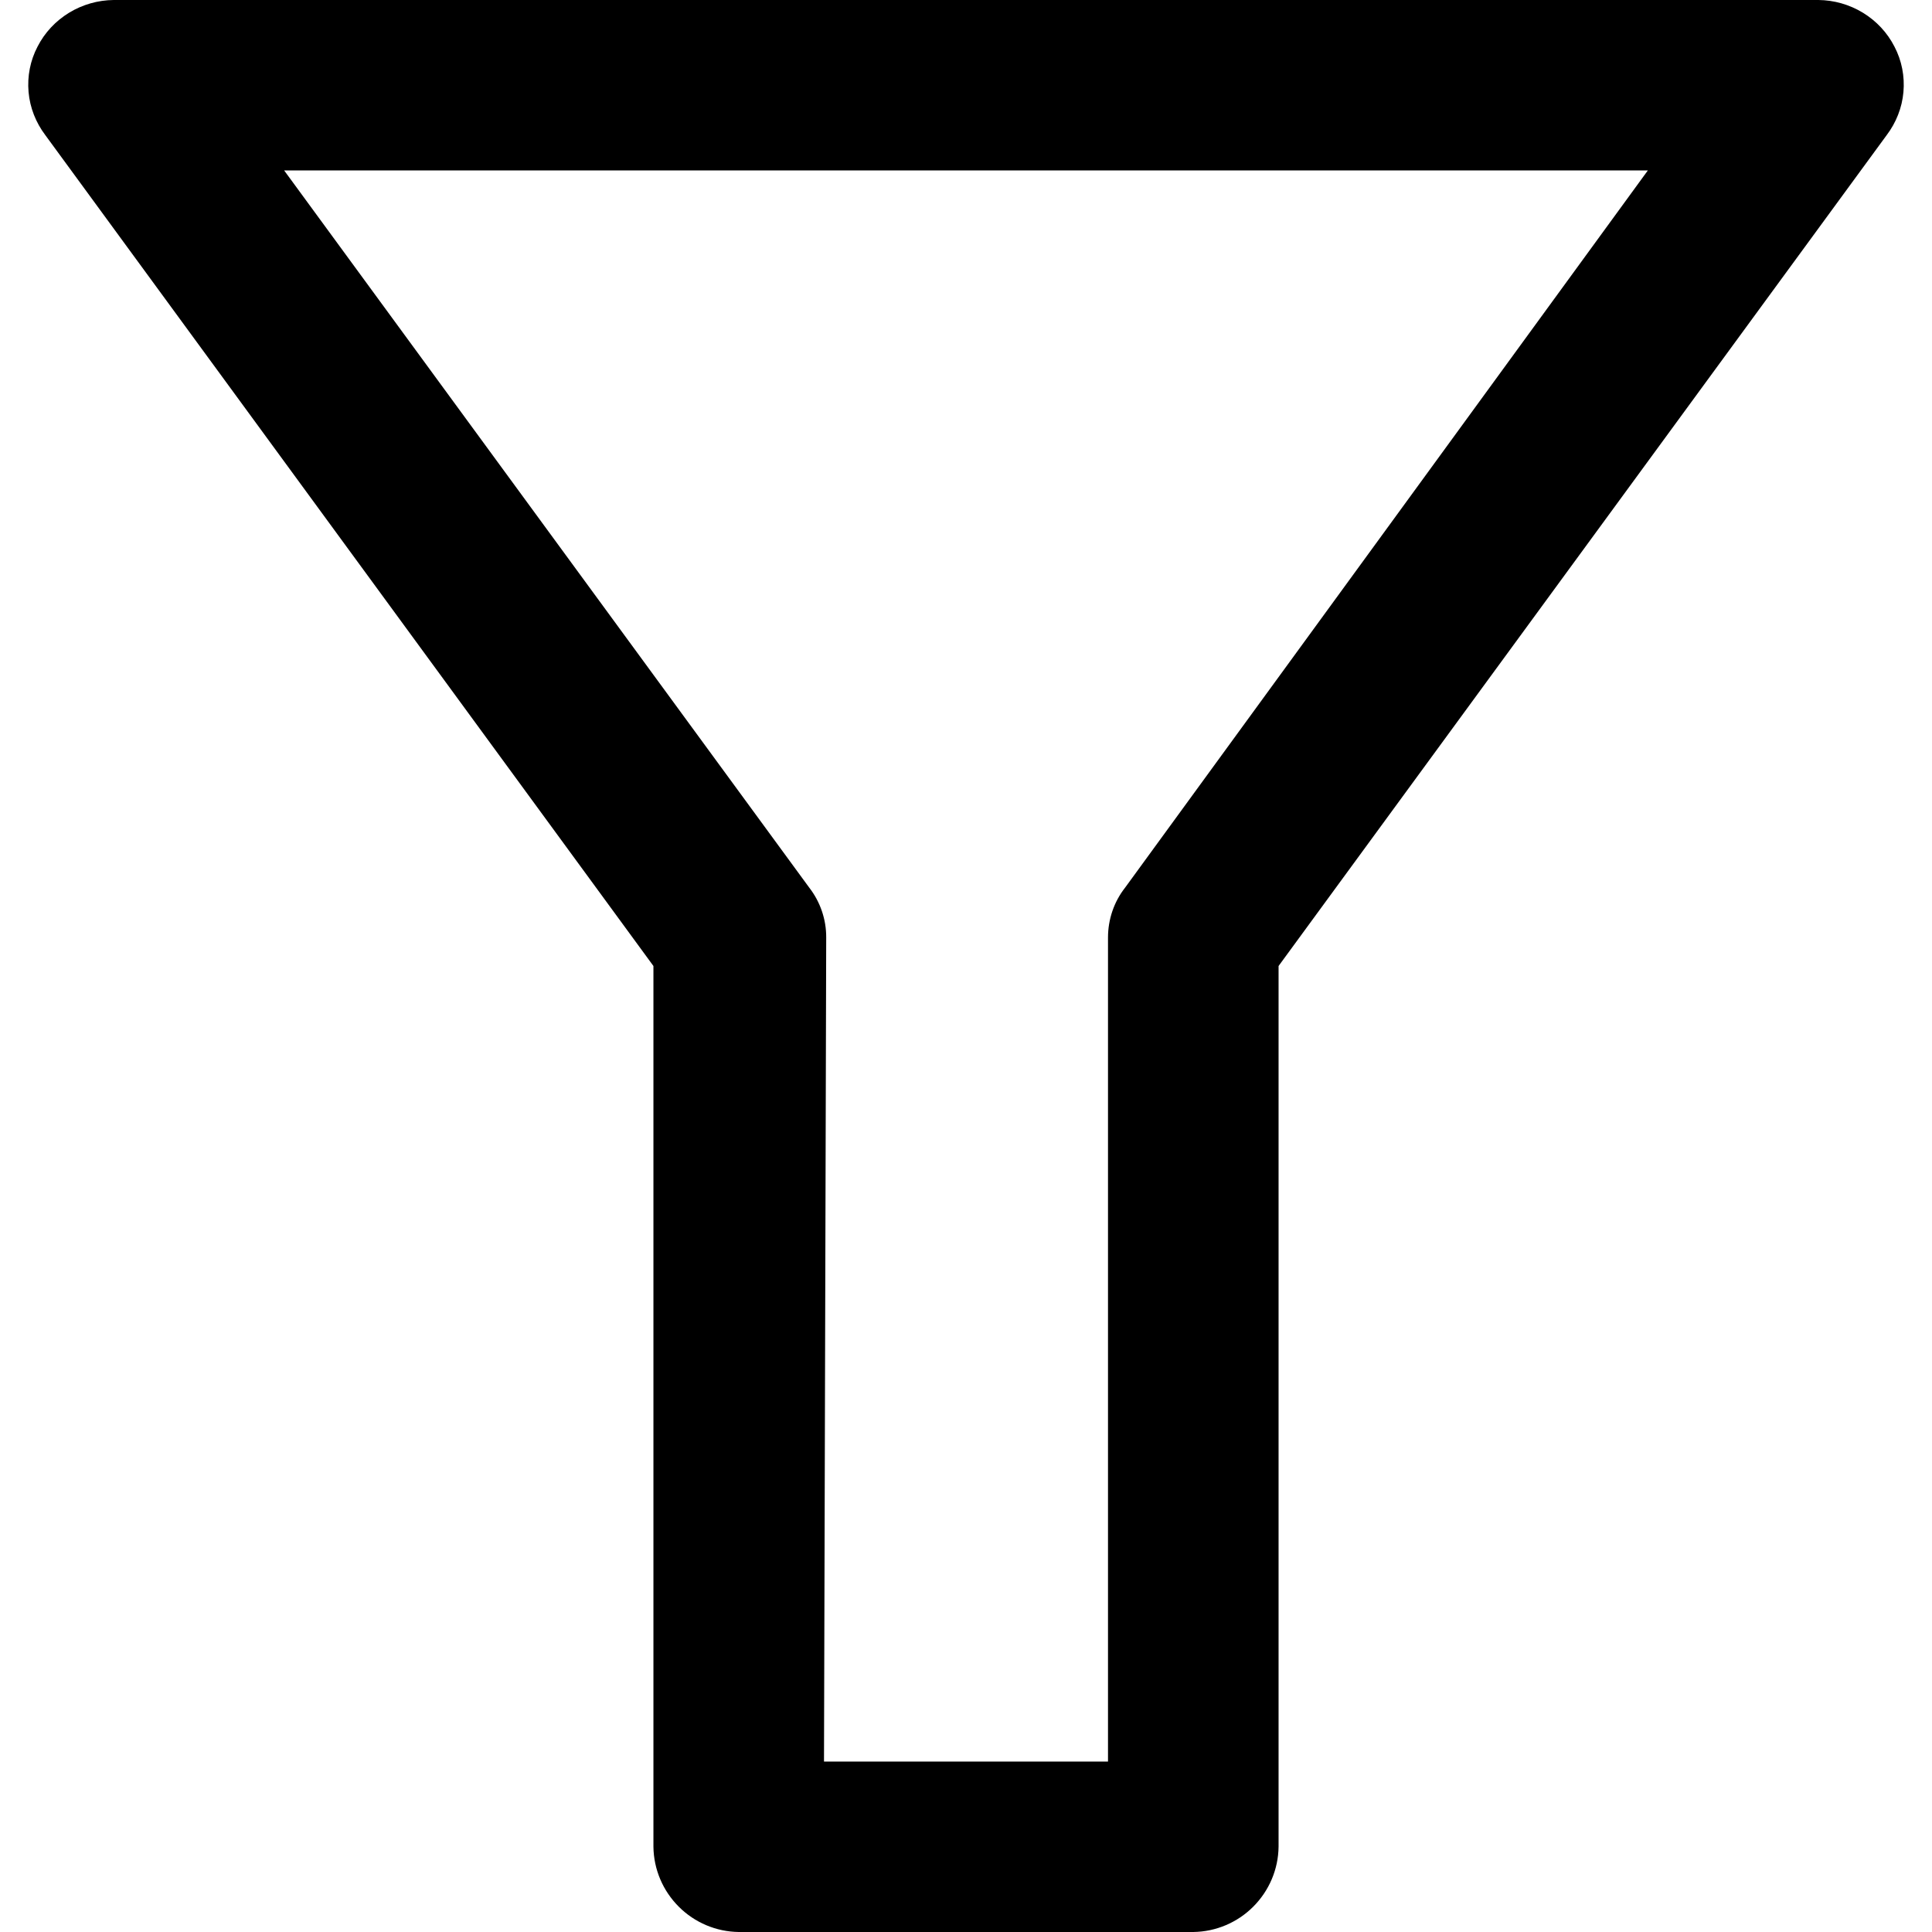
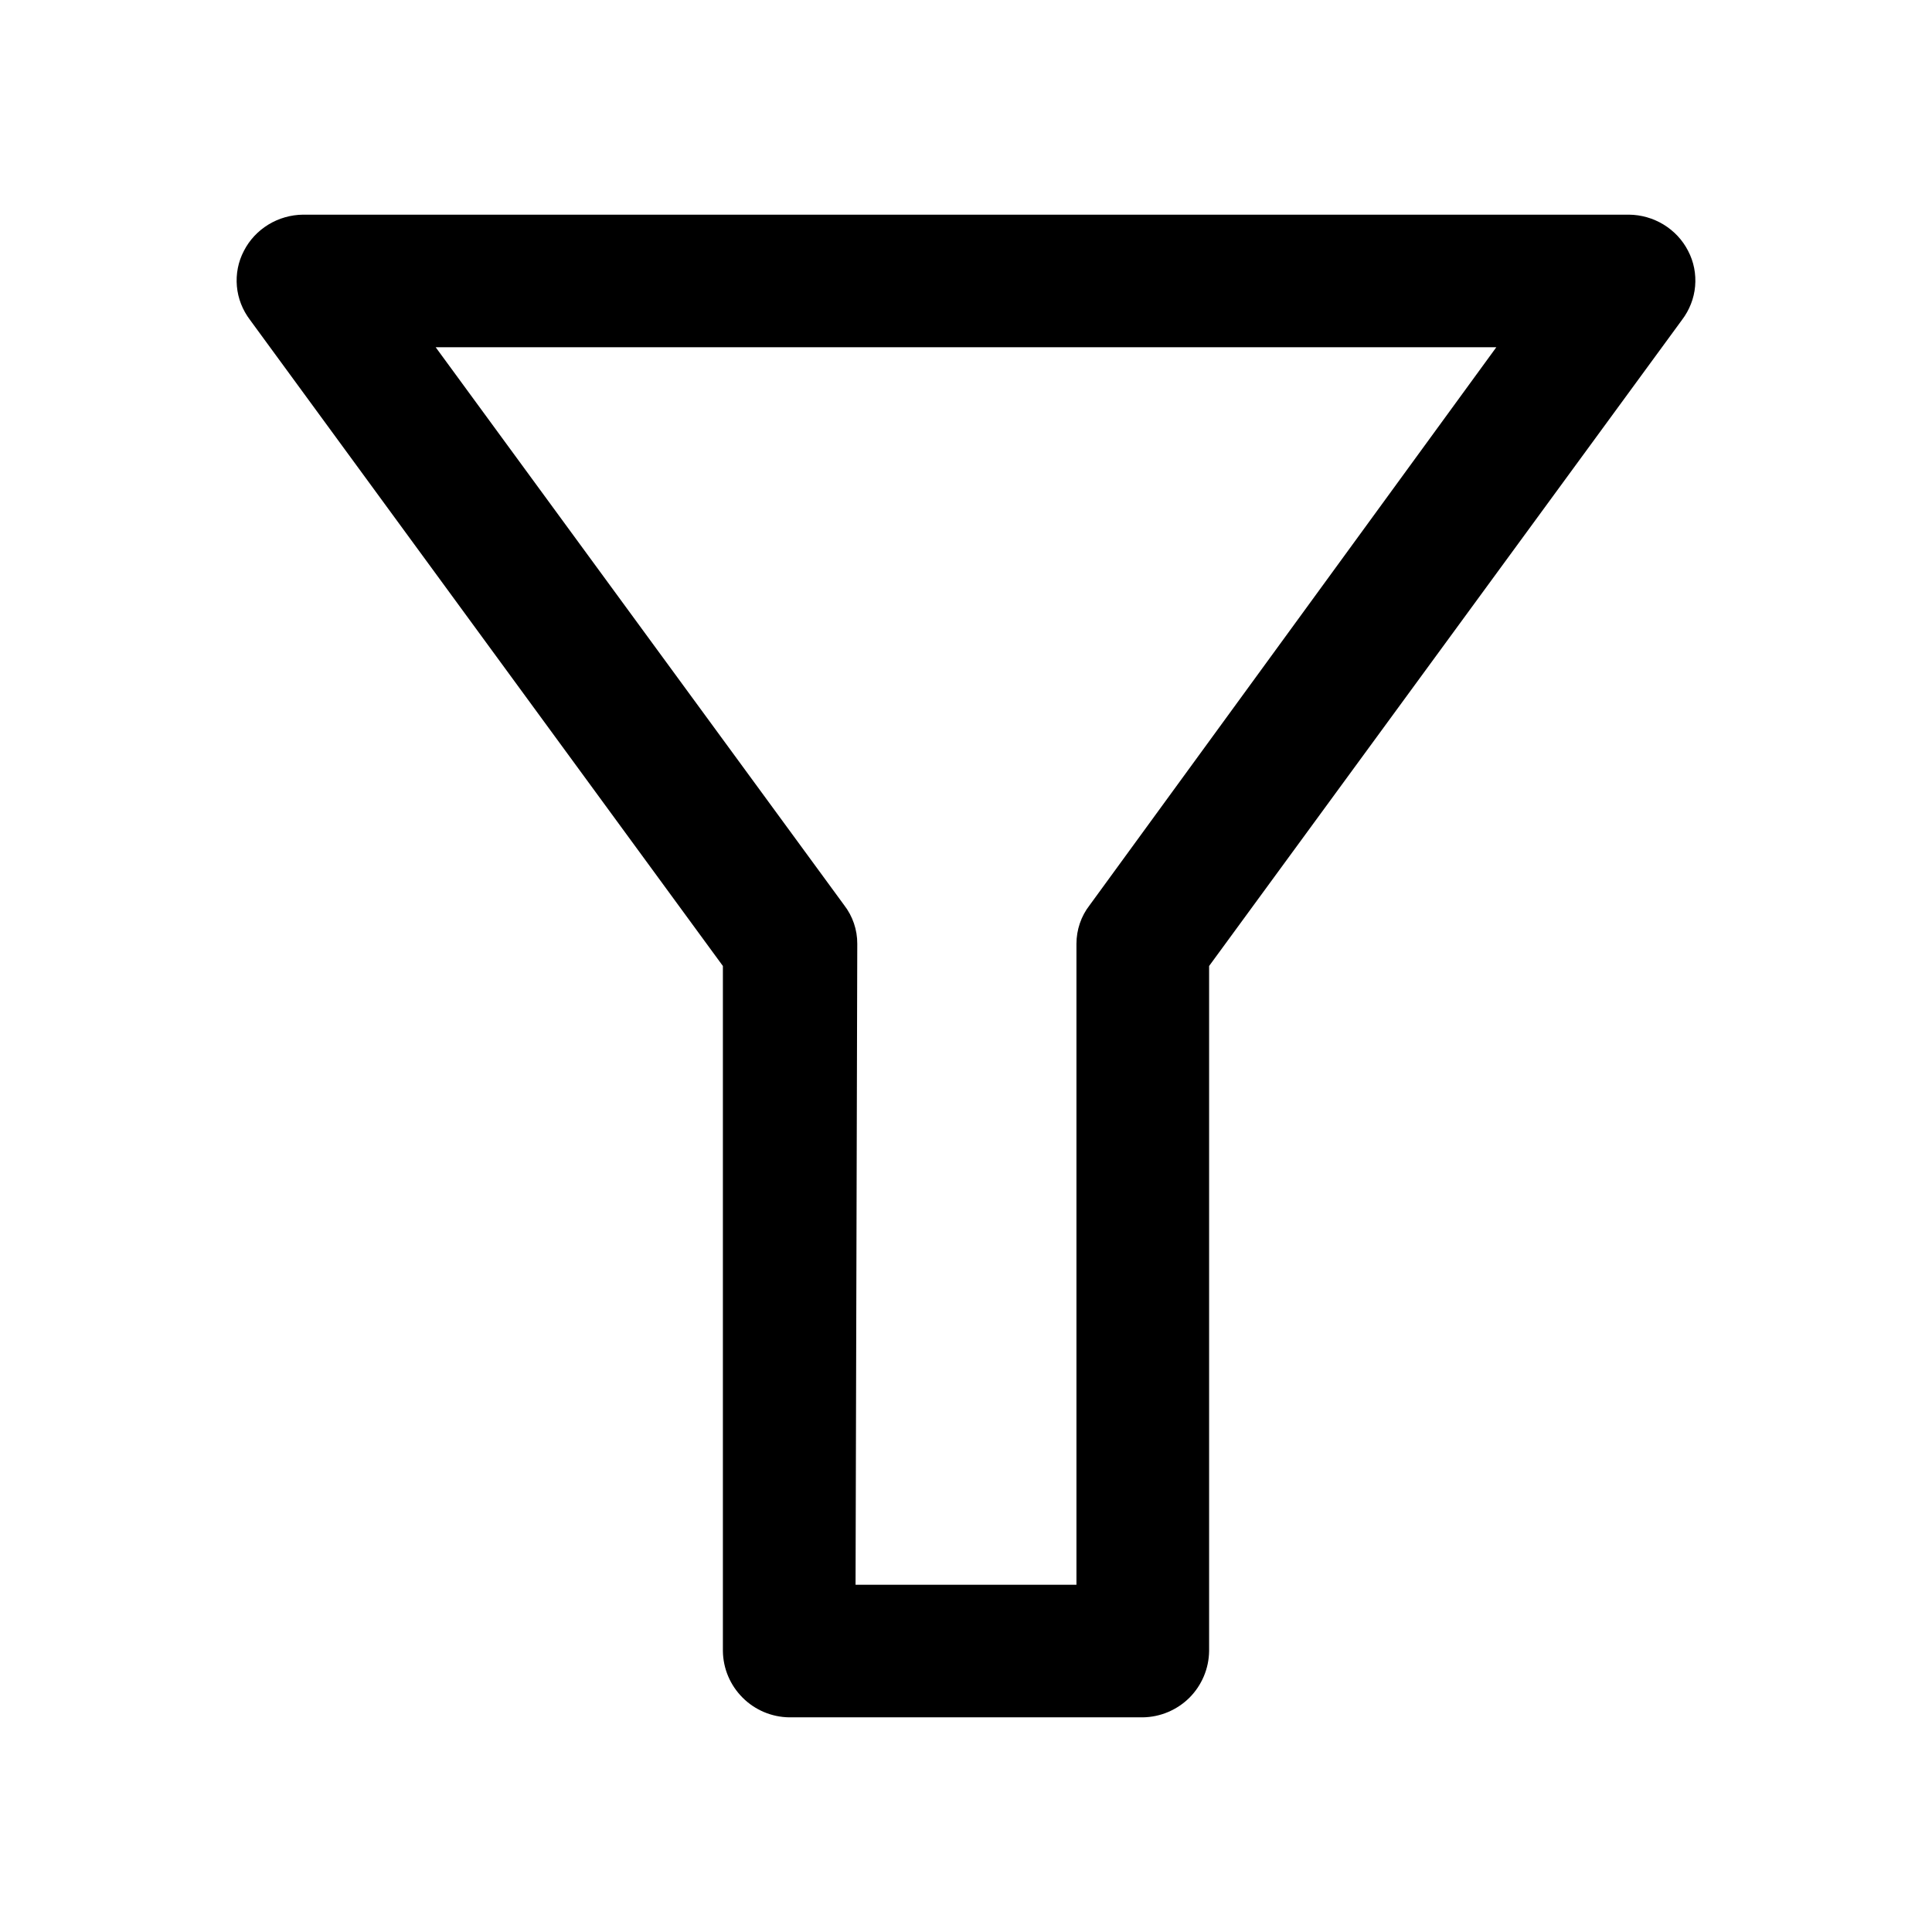
- <svg xmlns="http://www.w3.org/2000/svg" viewBox="0 0 14 14" fill="currentColor" aria-hidden="true">
-   <path d="M8.647 14H5.353C5.19 13.998 5.034 13.932 4.919 13.817C4.803 13.701 4.737 13.546 4.735 13.382V7L0.329 0.98C0.26 0.889 0.217 0.781 0.207 0.667C0.197 0.553 0.219 0.439 0.272 0.338C0.324 0.236 0.403 0.152 0.501 0.092C0.598 0.033 0.71 0.001 0.824 0H13.177C13.29 0.001 13.402 0.033 13.499 0.092C13.597 0.152 13.676 0.236 13.728 0.338C13.781 0.439 13.803 0.553 13.793 0.667C13.783 0.781 13.74 0.889 13.671 0.98L9.265 7V13.382C9.263 13.546 9.197 13.701 9.081 13.817C8.966 13.932 8.81 13.998 8.647 14ZM5.971 12.765H8.029V6.794C8.029 6.663 8.072 6.535 8.153 6.432L11.941 1.235H2.059L5.864 6.432C5.944 6.535 5.988 6.663 5.987 6.794L5.971 12.765Z" fill="currentColor" />
+ <svg xmlns="http://www.w3.org/2000/svg" viewBox="0 0 18 18" fill="currentColor" aria-hidden="true">
+   <path d="M10.647 16H7.353C7.19 15.998 7.034 15.932 6.919 15.817C6.803 15.701 6.737 15.546 6.735 15.382V9L2.329 2.98C2.26 2.889 2.217 2.781 2.207 2.667C2.197 2.553 2.219 2.439 2.272 2.338C2.324 2.236 2.403 2.152 2.501 2.092C2.598 2.033 2.71 2.001 2.824 2H15.177C15.29 2.001 15.402 2.033 15.499 2.092C15.597 2.152 15.676 2.236 15.728 2.338C15.781 2.439 15.803 2.553 15.793 2.667C15.783 2.781 15.74 2.889 15.671 2.98L11.265 9V15.382C11.263 15.546 11.197 15.701 11.082 15.817C10.966 15.932 10.81 15.998 10.647 16ZM7.971 14.765H10.029V8.794C10.029 8.663 10.072 8.535 10.153 8.432L13.941 3.235H4.059L7.864 8.432C7.944 8.535 7.988 8.663 7.987 8.794L7.971 14.765Z" fill="currentColor" />
</svg>
